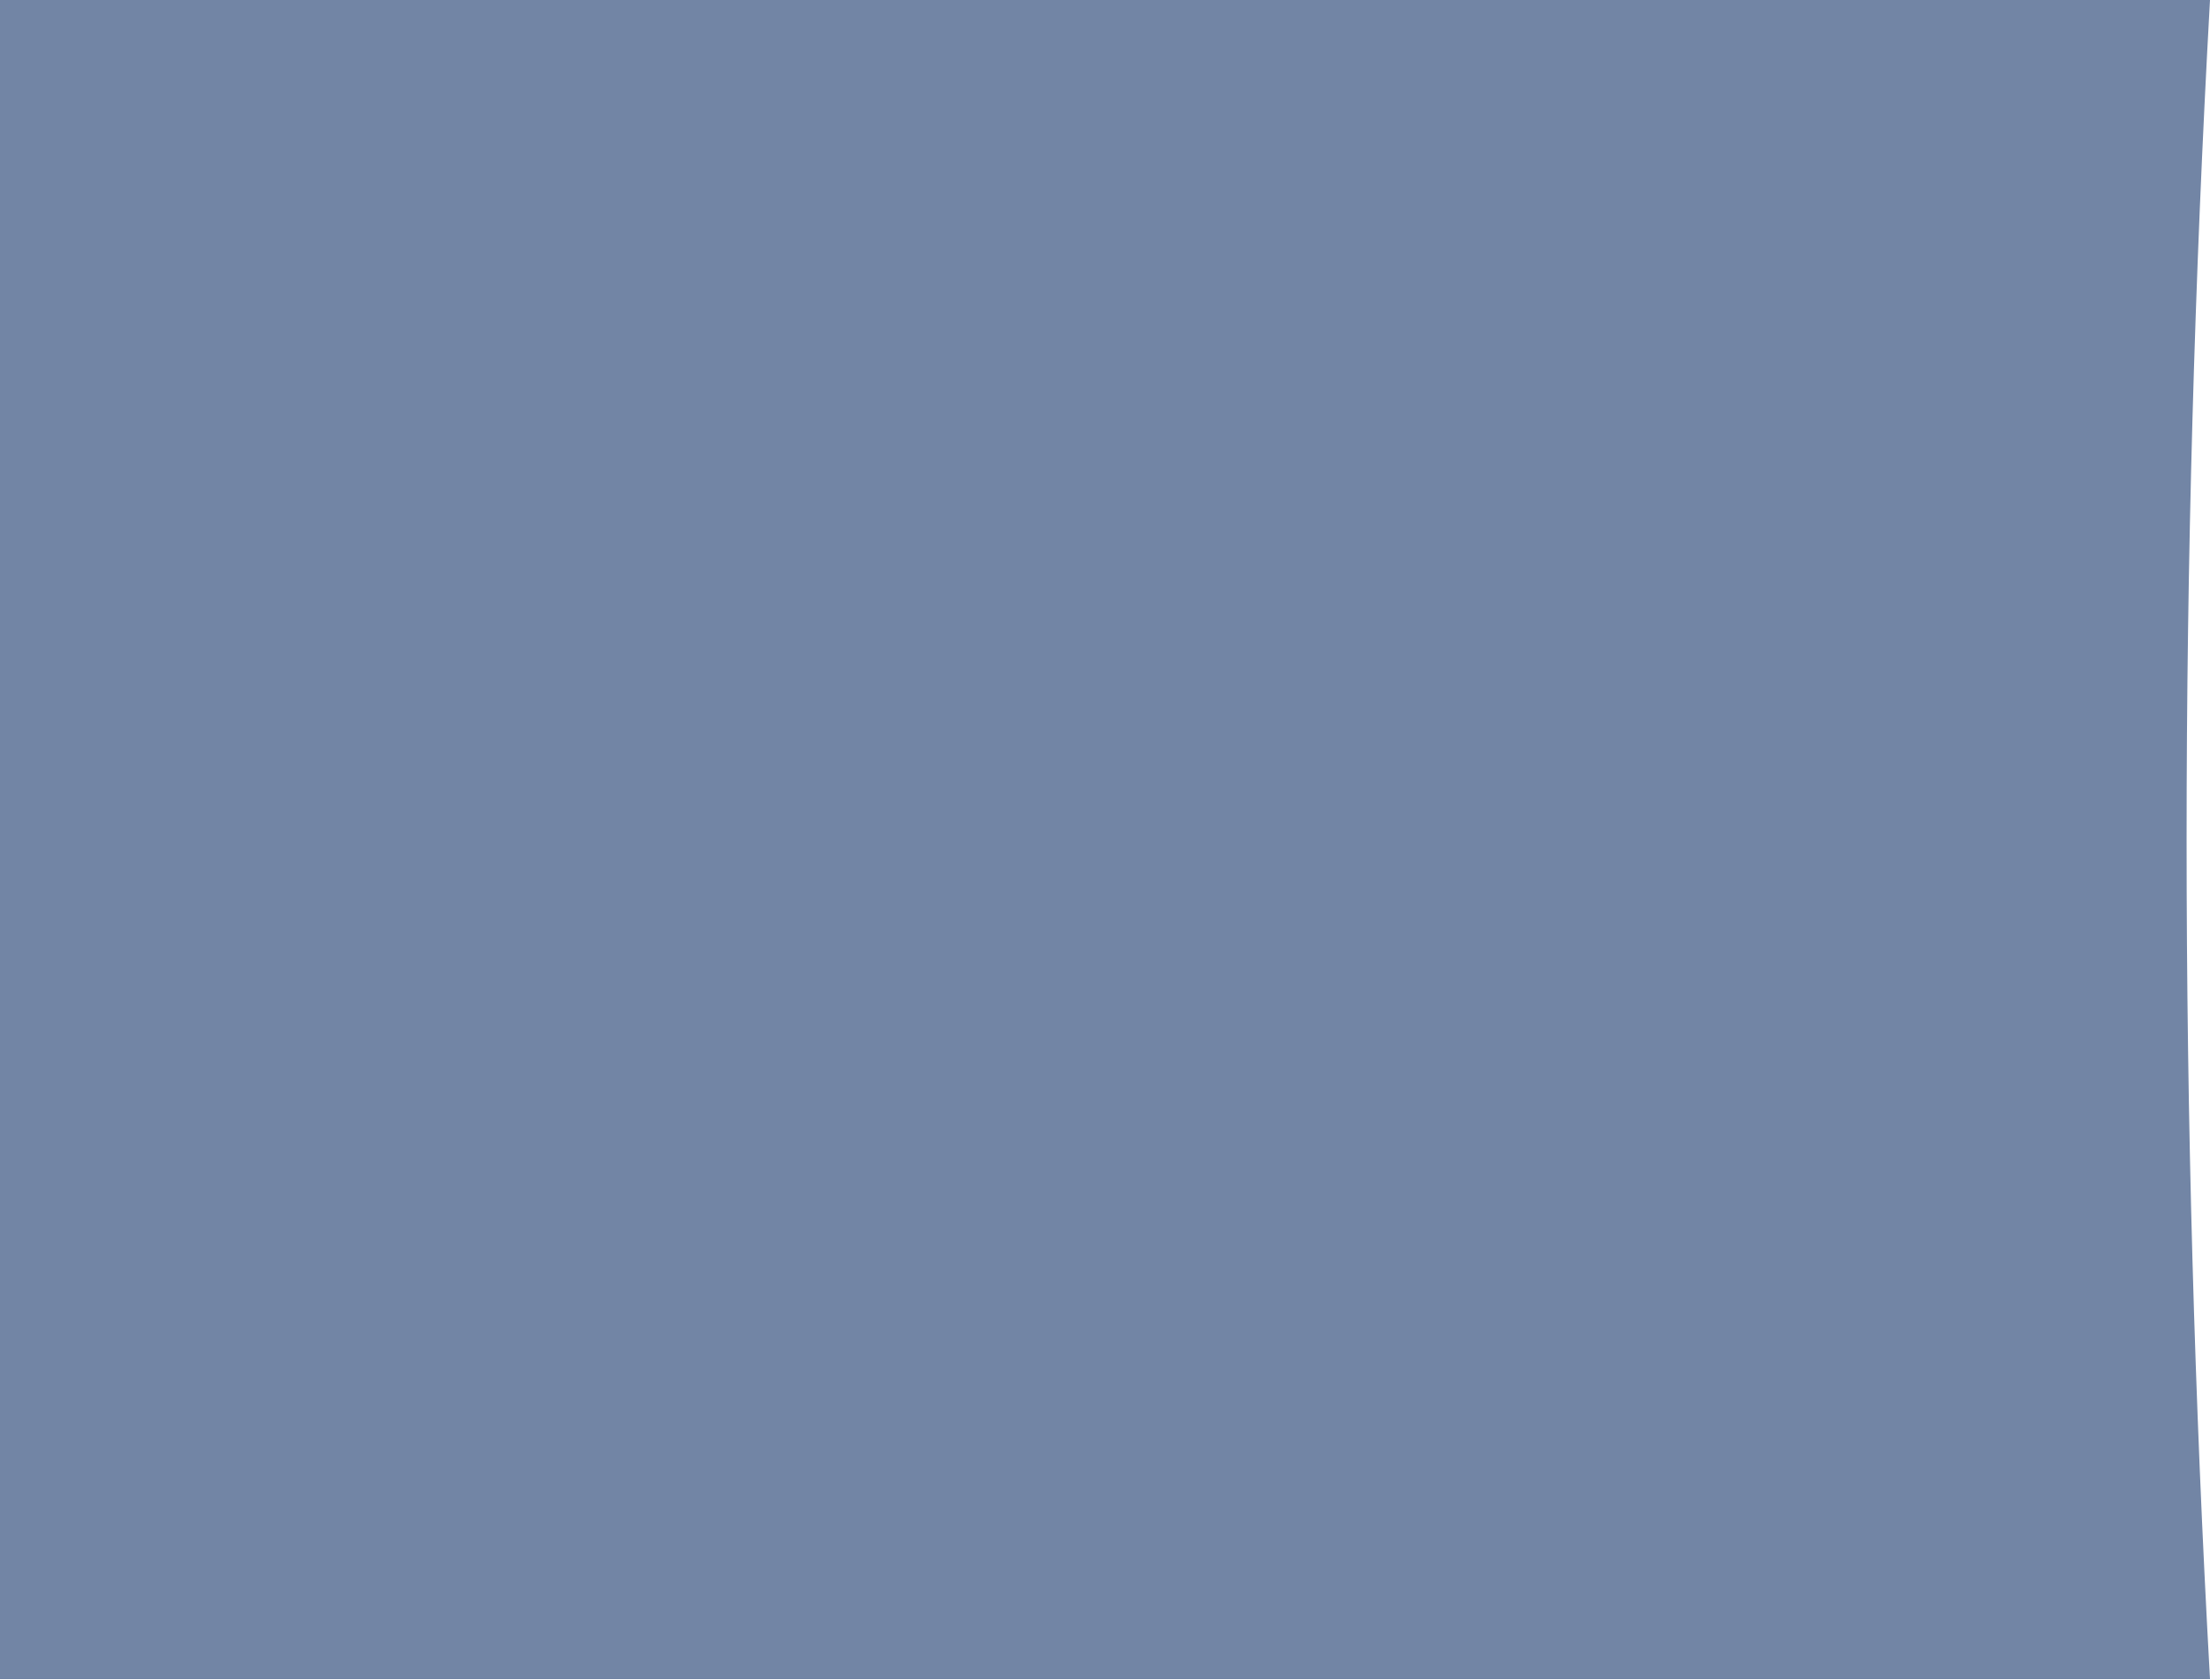
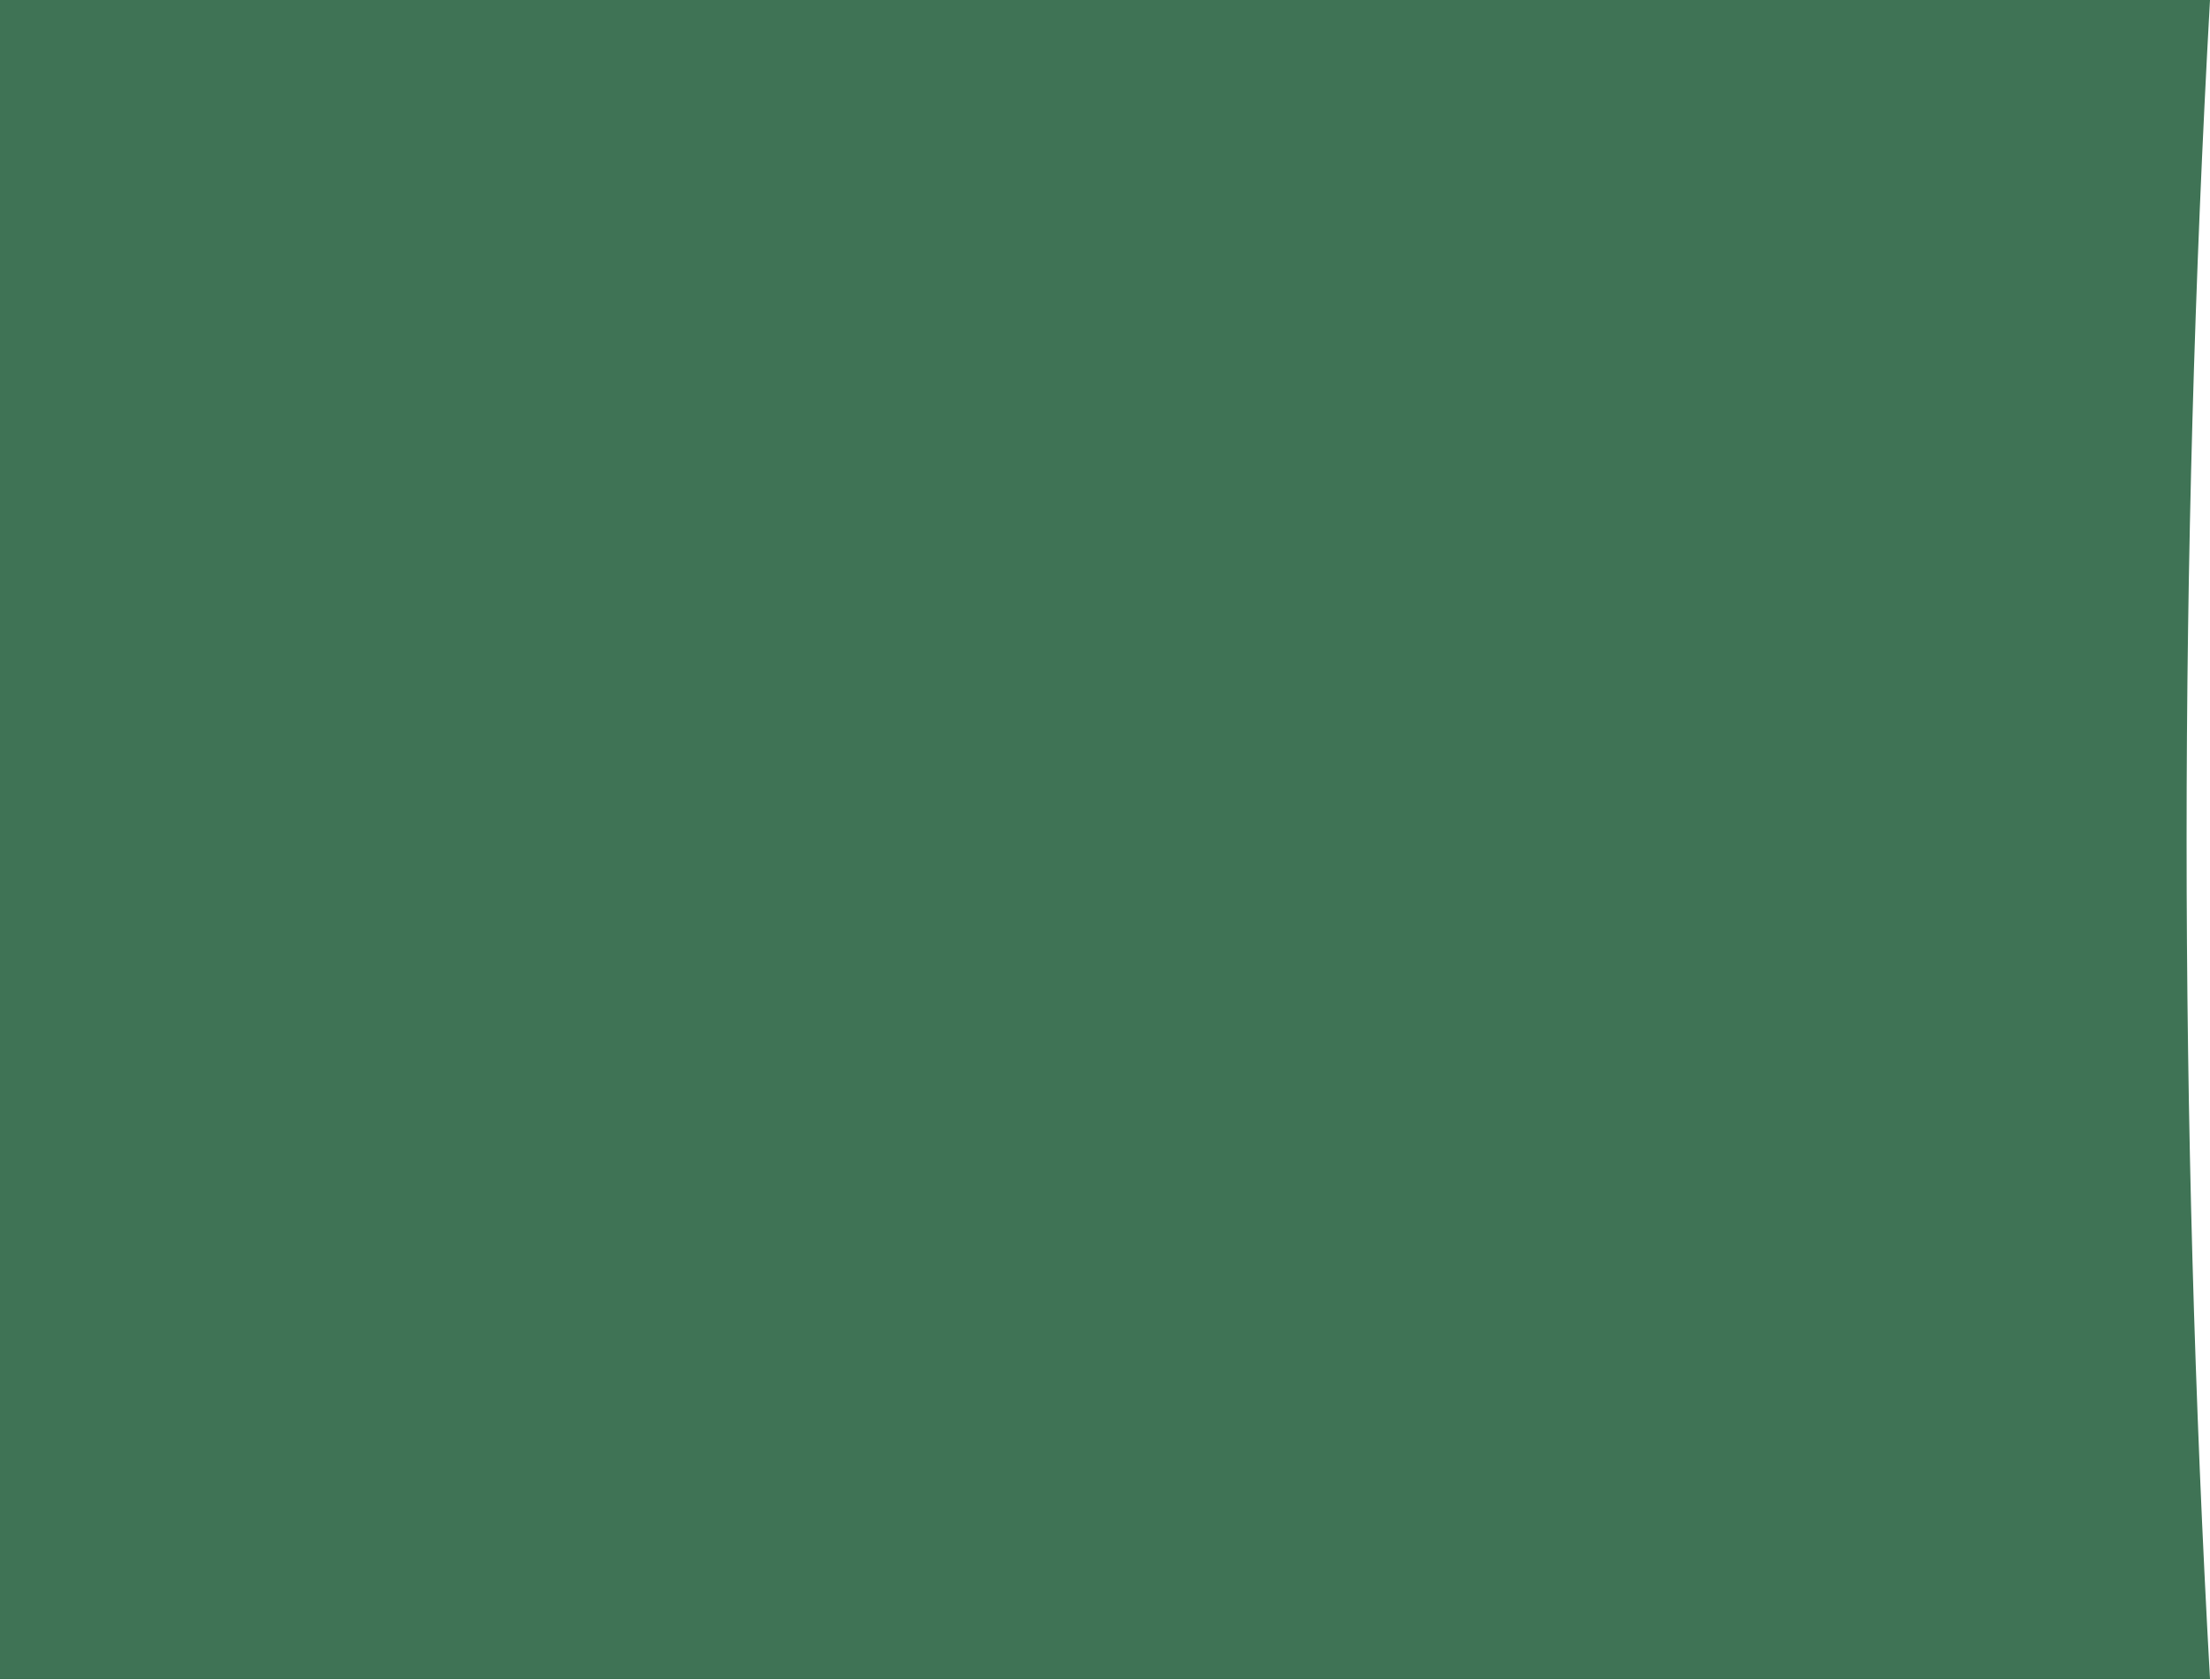
<svg xmlns="http://www.w3.org/2000/svg" width="850" height="646" viewBox="0 0 850 646">
-   <path fill="#7285A5" fill-rule="evenodd" d="M0 0h850c-6 107.667-9 215.333-9 323s3 215.333 9 323H0V0z" />
+   <path fill="#3f7355" fill-rule="evenodd" d="M0 0h850c-6 107.667-9 215.333-9 323s3 215.333 9 323H0V0z" />
</svg>
